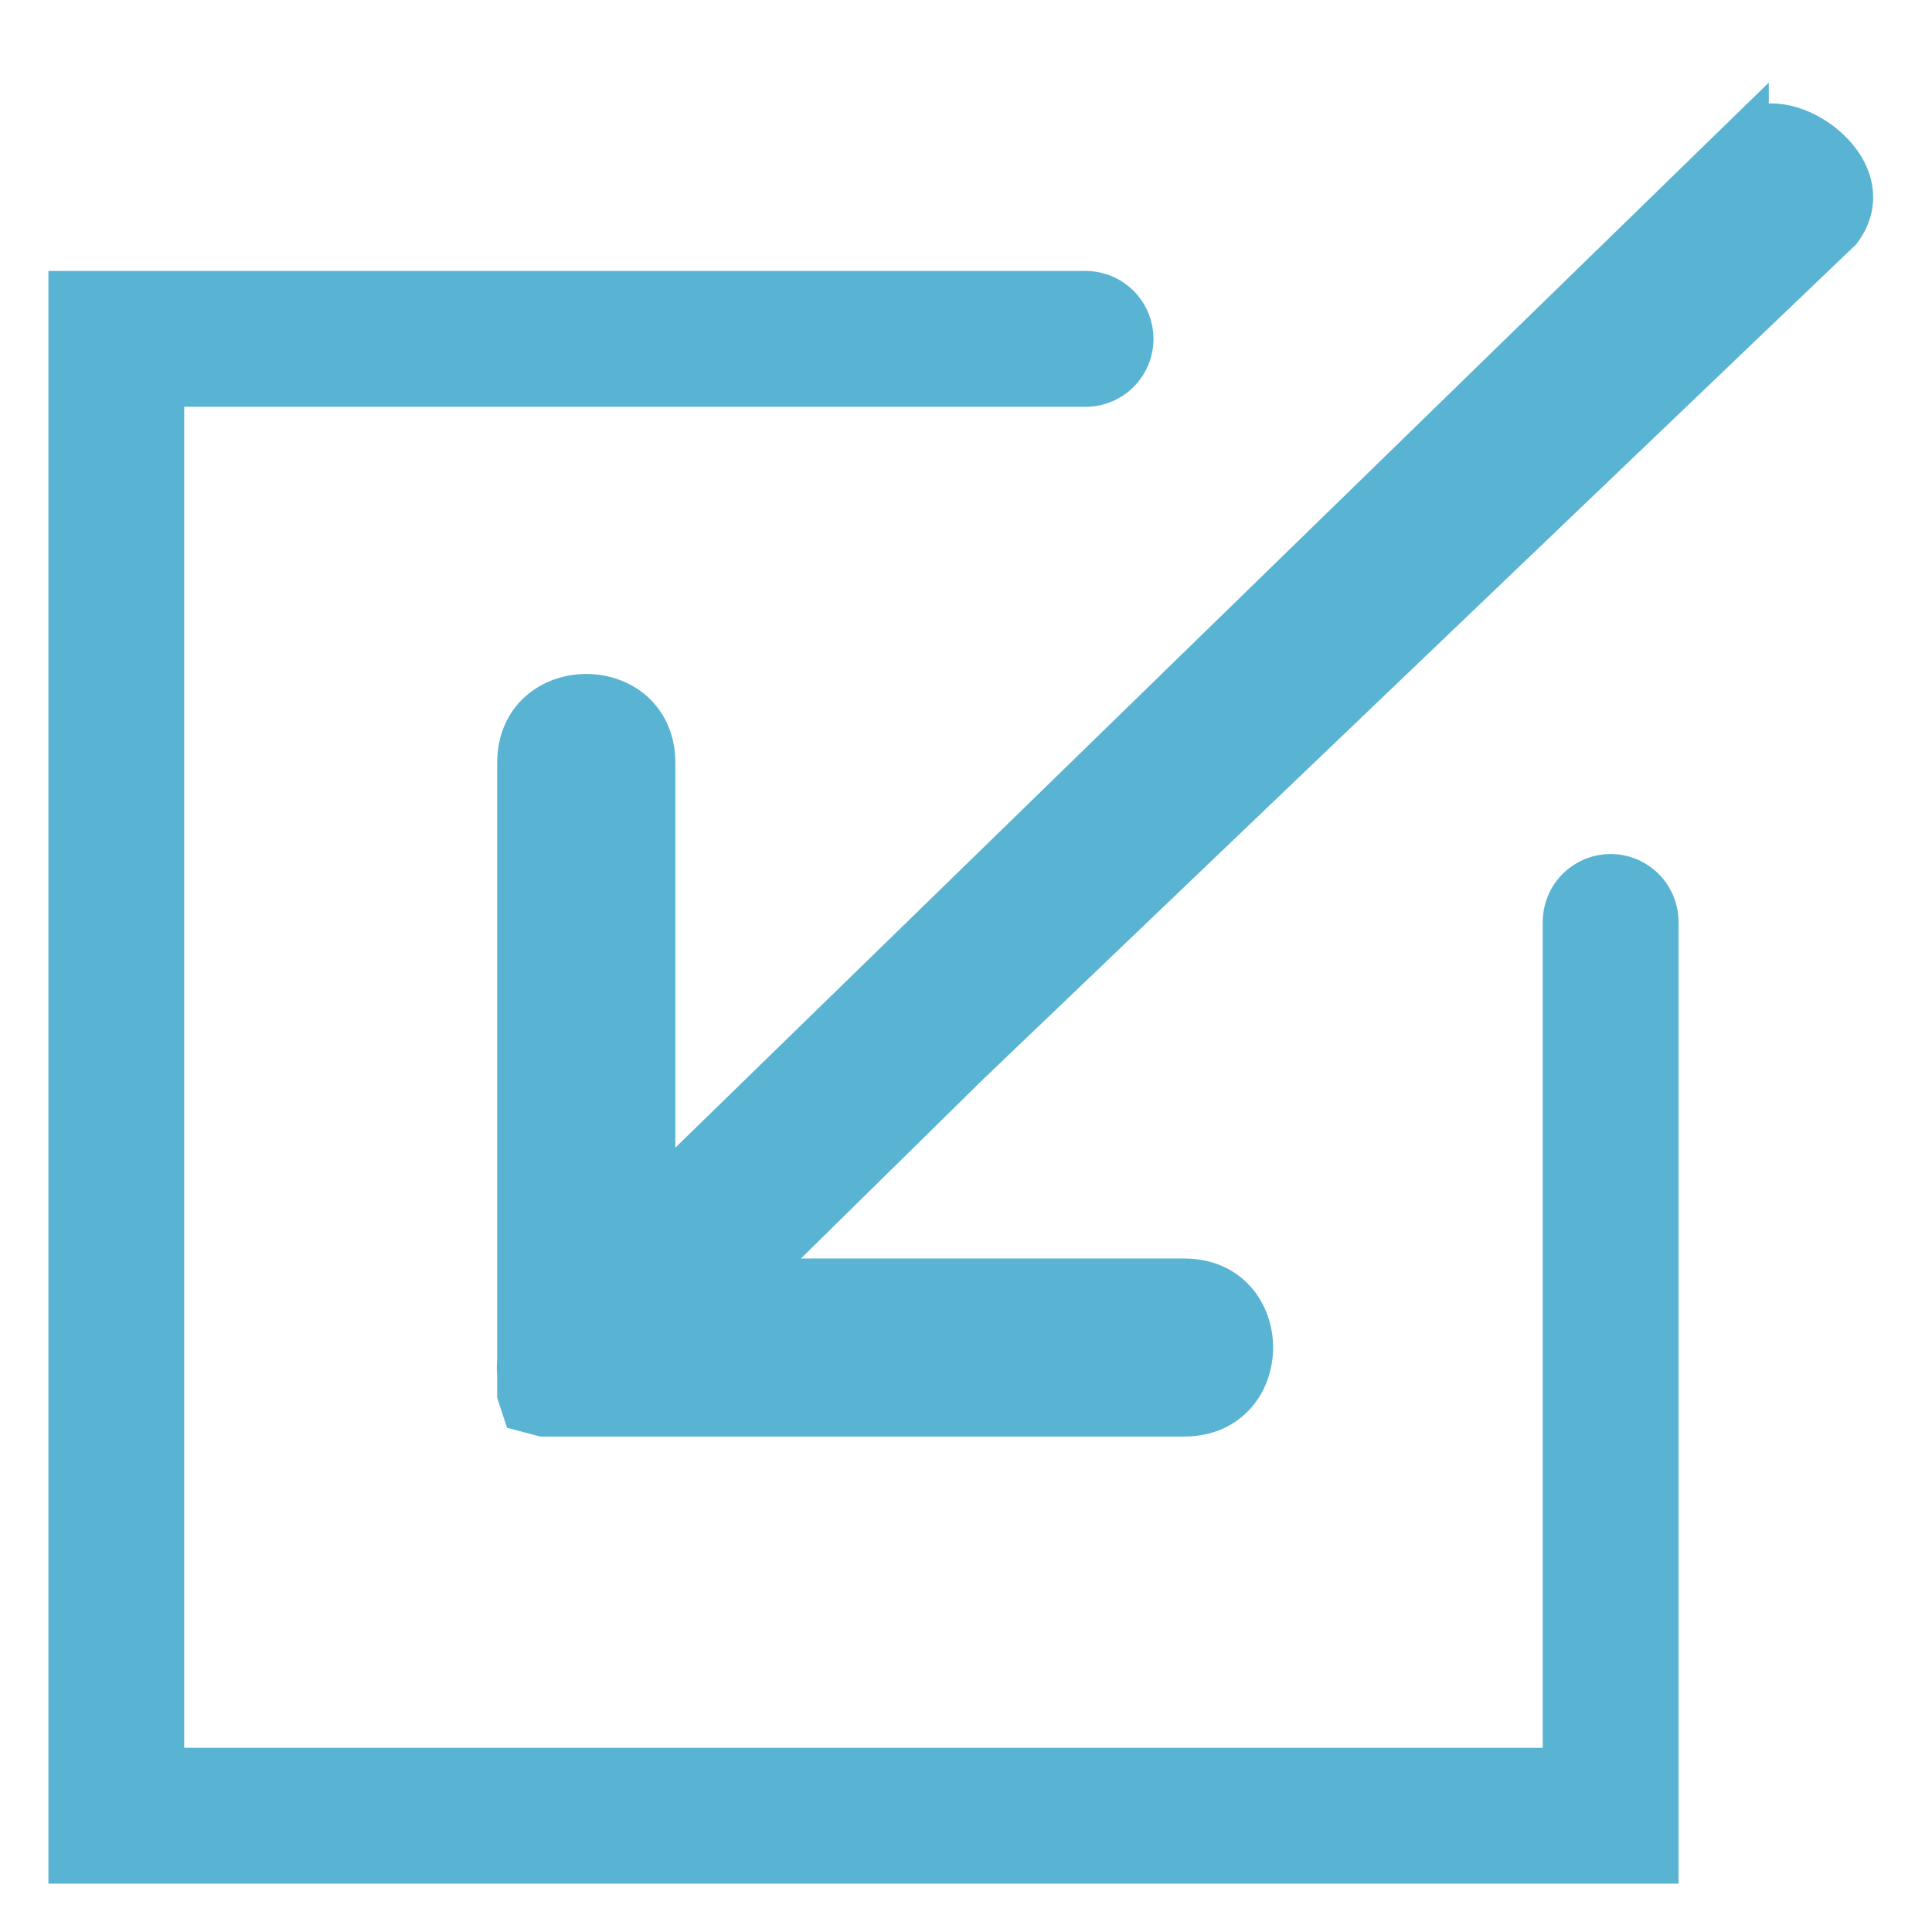
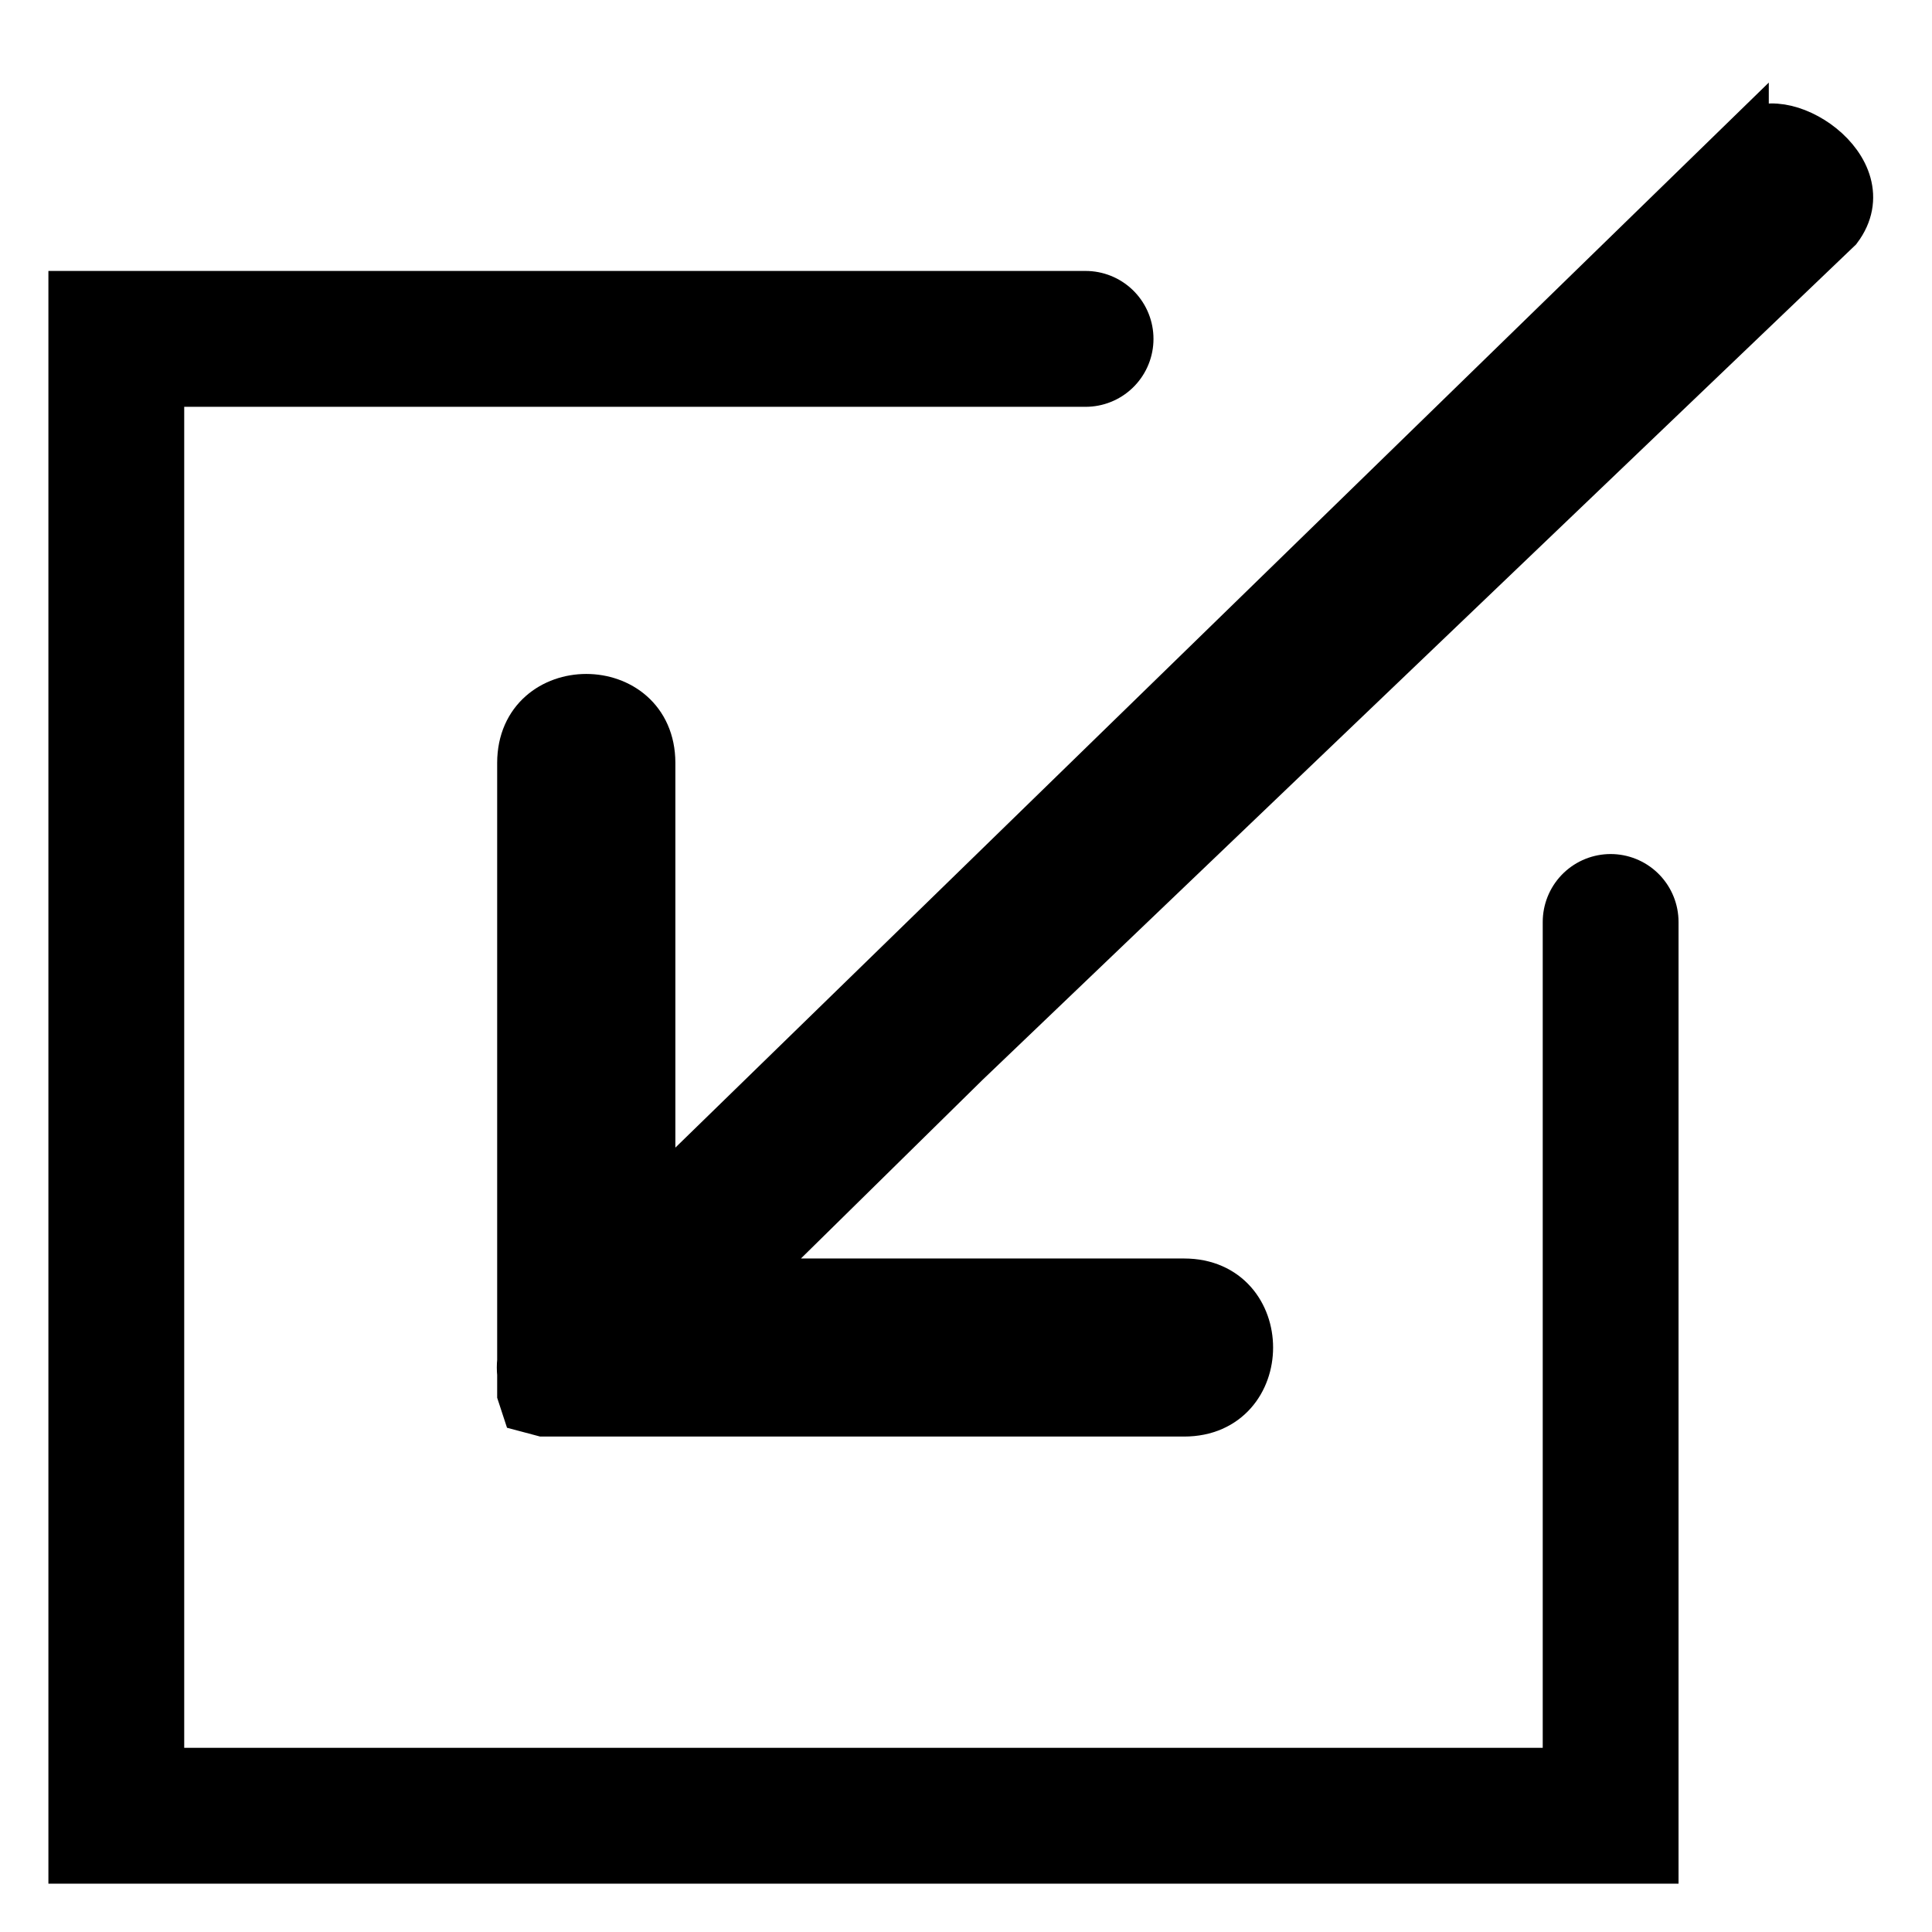
<svg xmlns="http://www.w3.org/2000/svg" width="40" height="40" viewBox="0 0 40 40" id="svg3987" version="1.1">
  <defs id="defs3989" />
  <g id="layer1" transform="translate(0,-1012.362)">
-     <g id="g1851" transform="matrix(4.822816,0,0,4.825082,889.2515,712.2955)" style="stroke:#59b4d3;stroke-width:0.735;stroke-opacity:1">
-       <path id="path1828" d="m -179.724,63.643 -4.161,0 0,6.337 6.415,0 0,-3.835" style="fill:none;stroke:#59b4d3;stroke-width:0.583;stroke-linecap:round;stroke-linejoin:miter;stroke-miterlimit:4;stroke-dasharray:none;stroke-opacity:1" />
-       <path style="fill:#59b4d3;fill-opacity:1;stroke:#59b4d3;stroke-width:0.194;stroke-linecap:round;stroke-opacity:1" id="path4-2" d="m -176.888,62.773 -4.694,4.57 0,-1.881 c -9.3e-4,-0.379 -0.57,-0.379 -0.571,0 l 0,2.566 c -0.002,0.019 -0.002,0.038 0,0.057 l 0,0.086 0.021,0.064 0.079,0.021 2.752,0 c 0.38,0 0.38,-0.57 0,-0.57 l -1.882,0 0.949,-0.933 3.745,-3.58 c 0.198,-0.264 -0.258,-0.556 -0.399,-0.399 z" data-name="Path" />
+     <g id="g1851" transform="matrix(4.822816,0,0,4.825082,889.2515,712.2955)" style="stroke:black;stroke-width:0.735;stroke-opacity:1">
+       <path id="path1828" d="m -179.724,63.643 -4.161,0 0,6.337 6.415,0 0,-3.835" style="fill:none;stroke:black;stroke-width:0.583;stroke-linecap:round;stroke-linejoin:miter;stroke-miterlimit:4;stroke-dasharray:none;stroke-opacity:1" />
+       <path style="fill:black;fill-opacity:1;stroke:black;stroke-width:0.194;stroke-linecap:round;stroke-opacity:1" id="path4-2" d="m -176.888,62.773 -4.694,4.57 0,-1.881 c -9.3e-4,-0.379 -0.57,-0.379 -0.571,0 l 0,2.566 c -0.002,0.019 -0.002,0.038 0,0.057 l 0,0.086 0.021,0.064 0.079,0.021 2.752,0 c 0.38,0 0.38,-0.57 0,-0.57 l -1.882,0 0.949,-0.933 3.745,-3.58 c 0.198,-0.264 -0.258,-0.556 -0.399,-0.399 z" data-name="Path" />
    </g>
  </g>
</svg>
